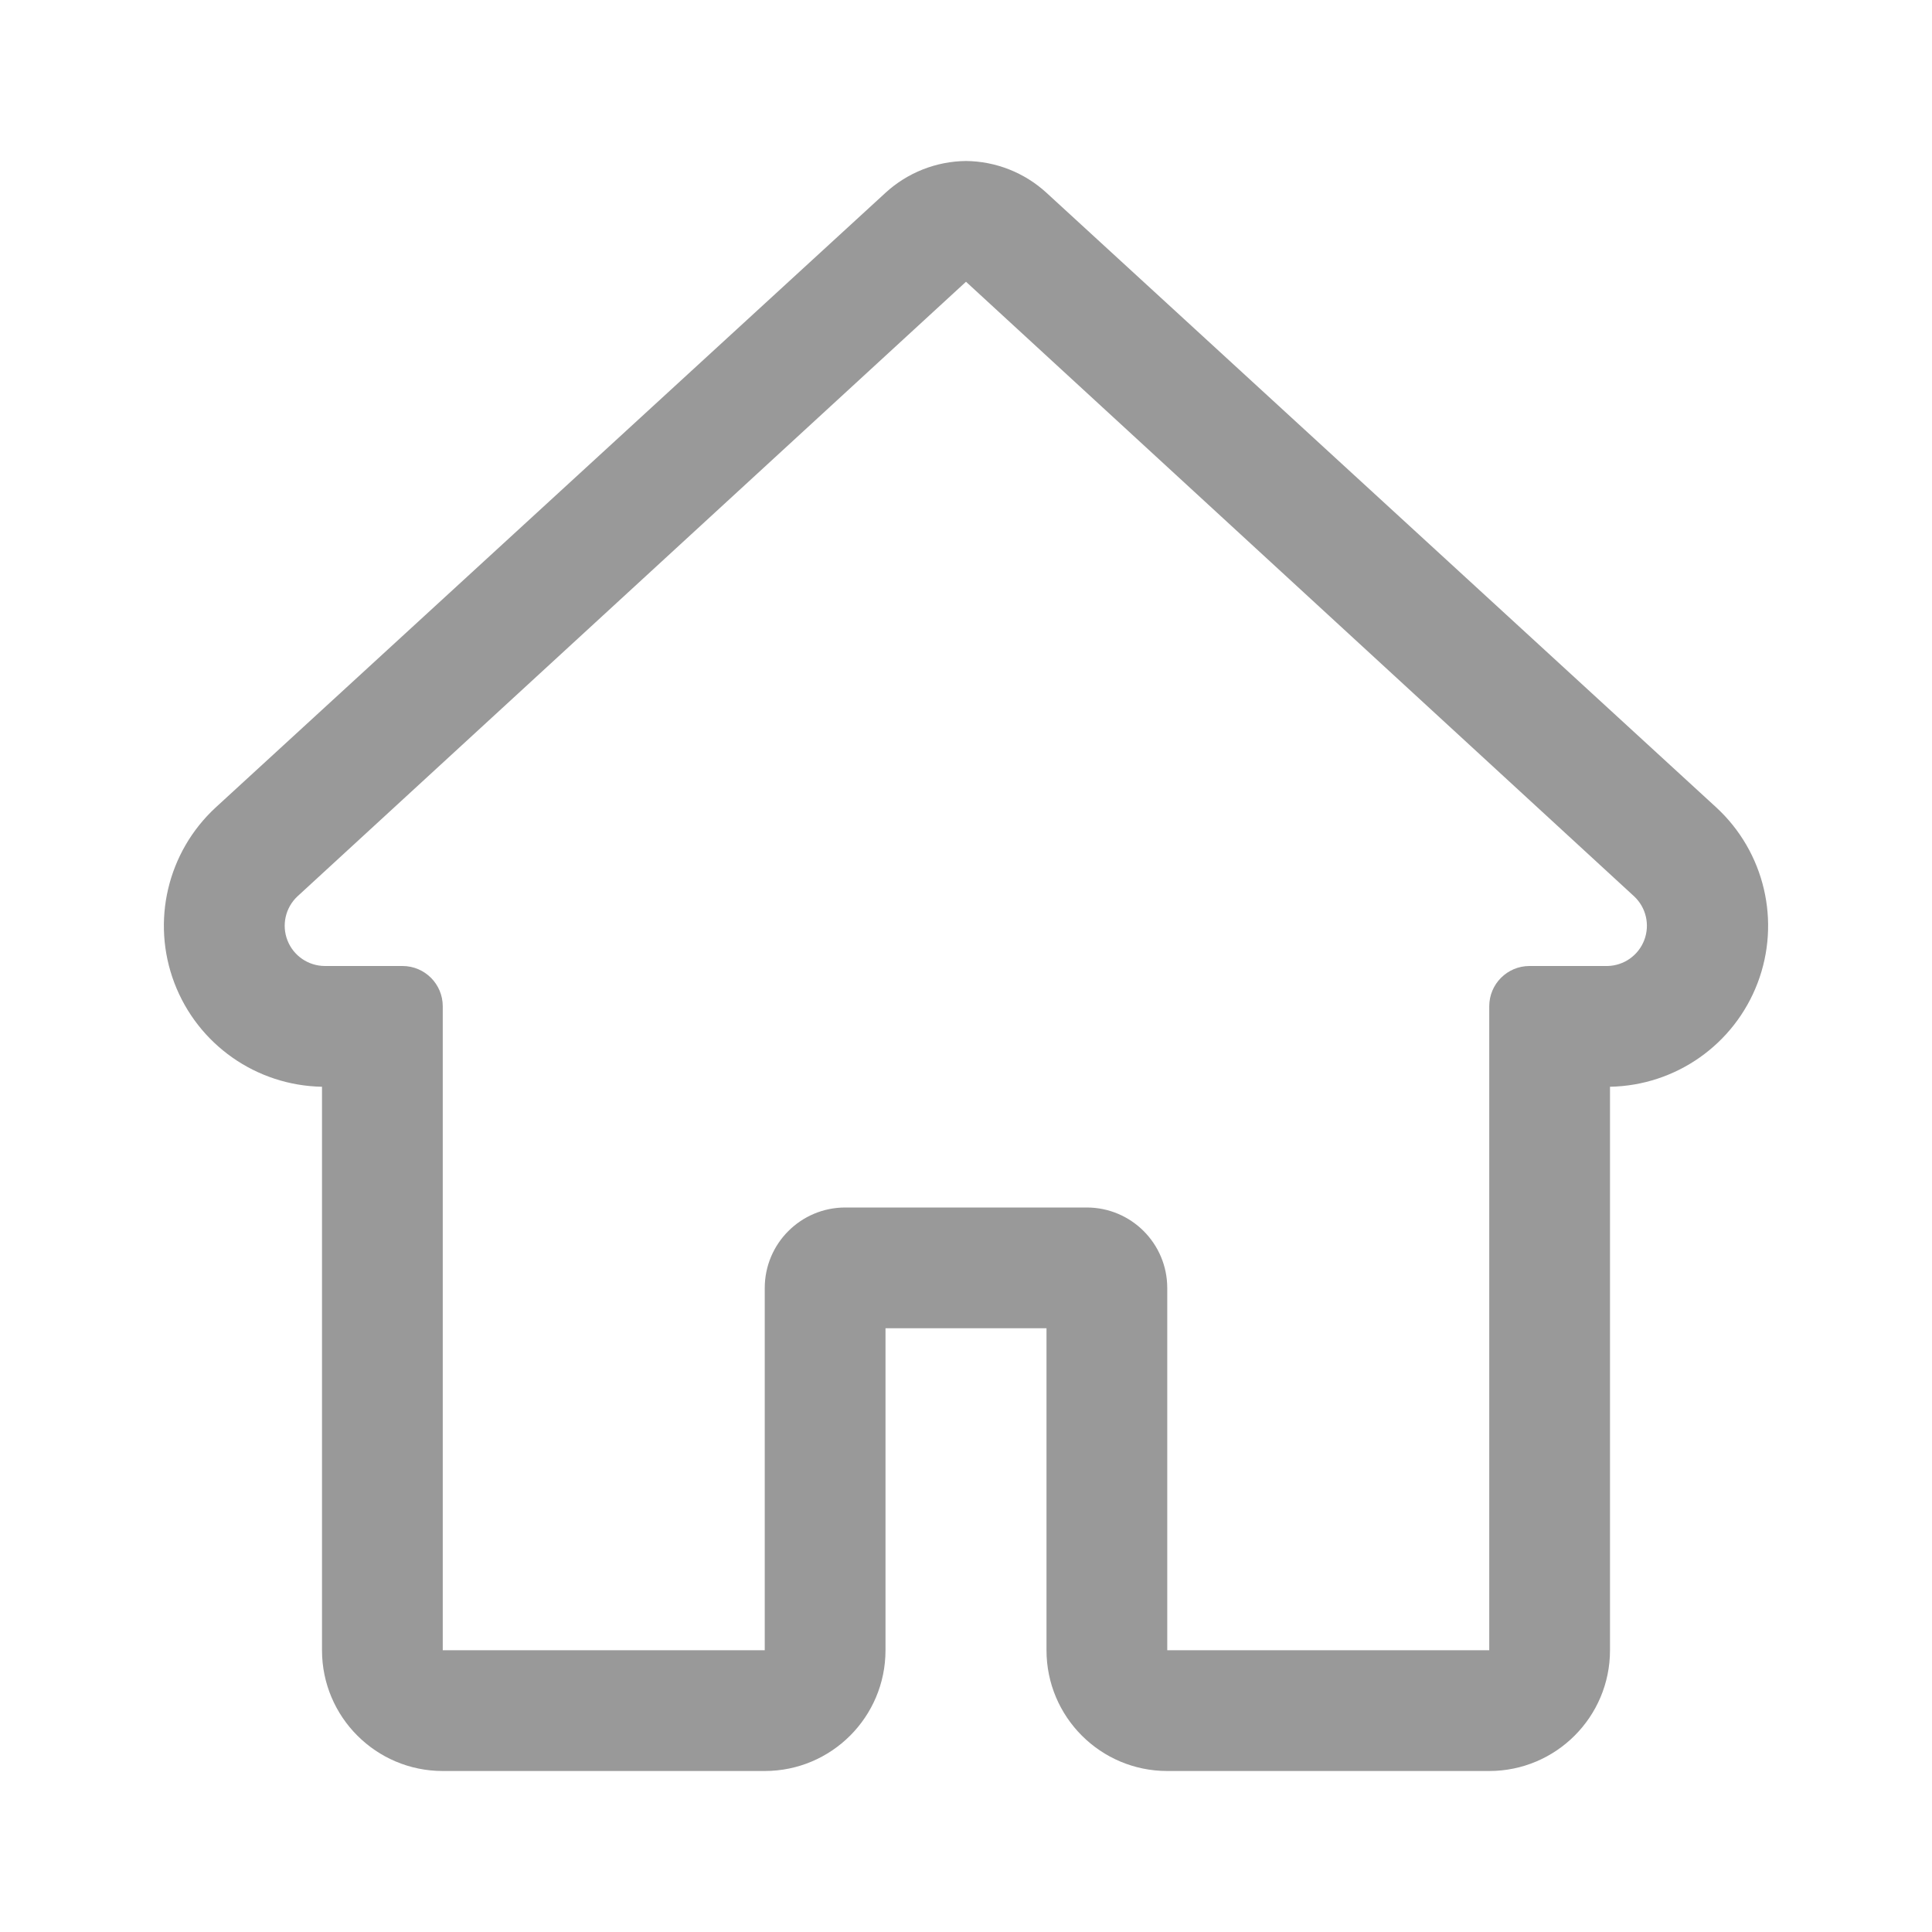
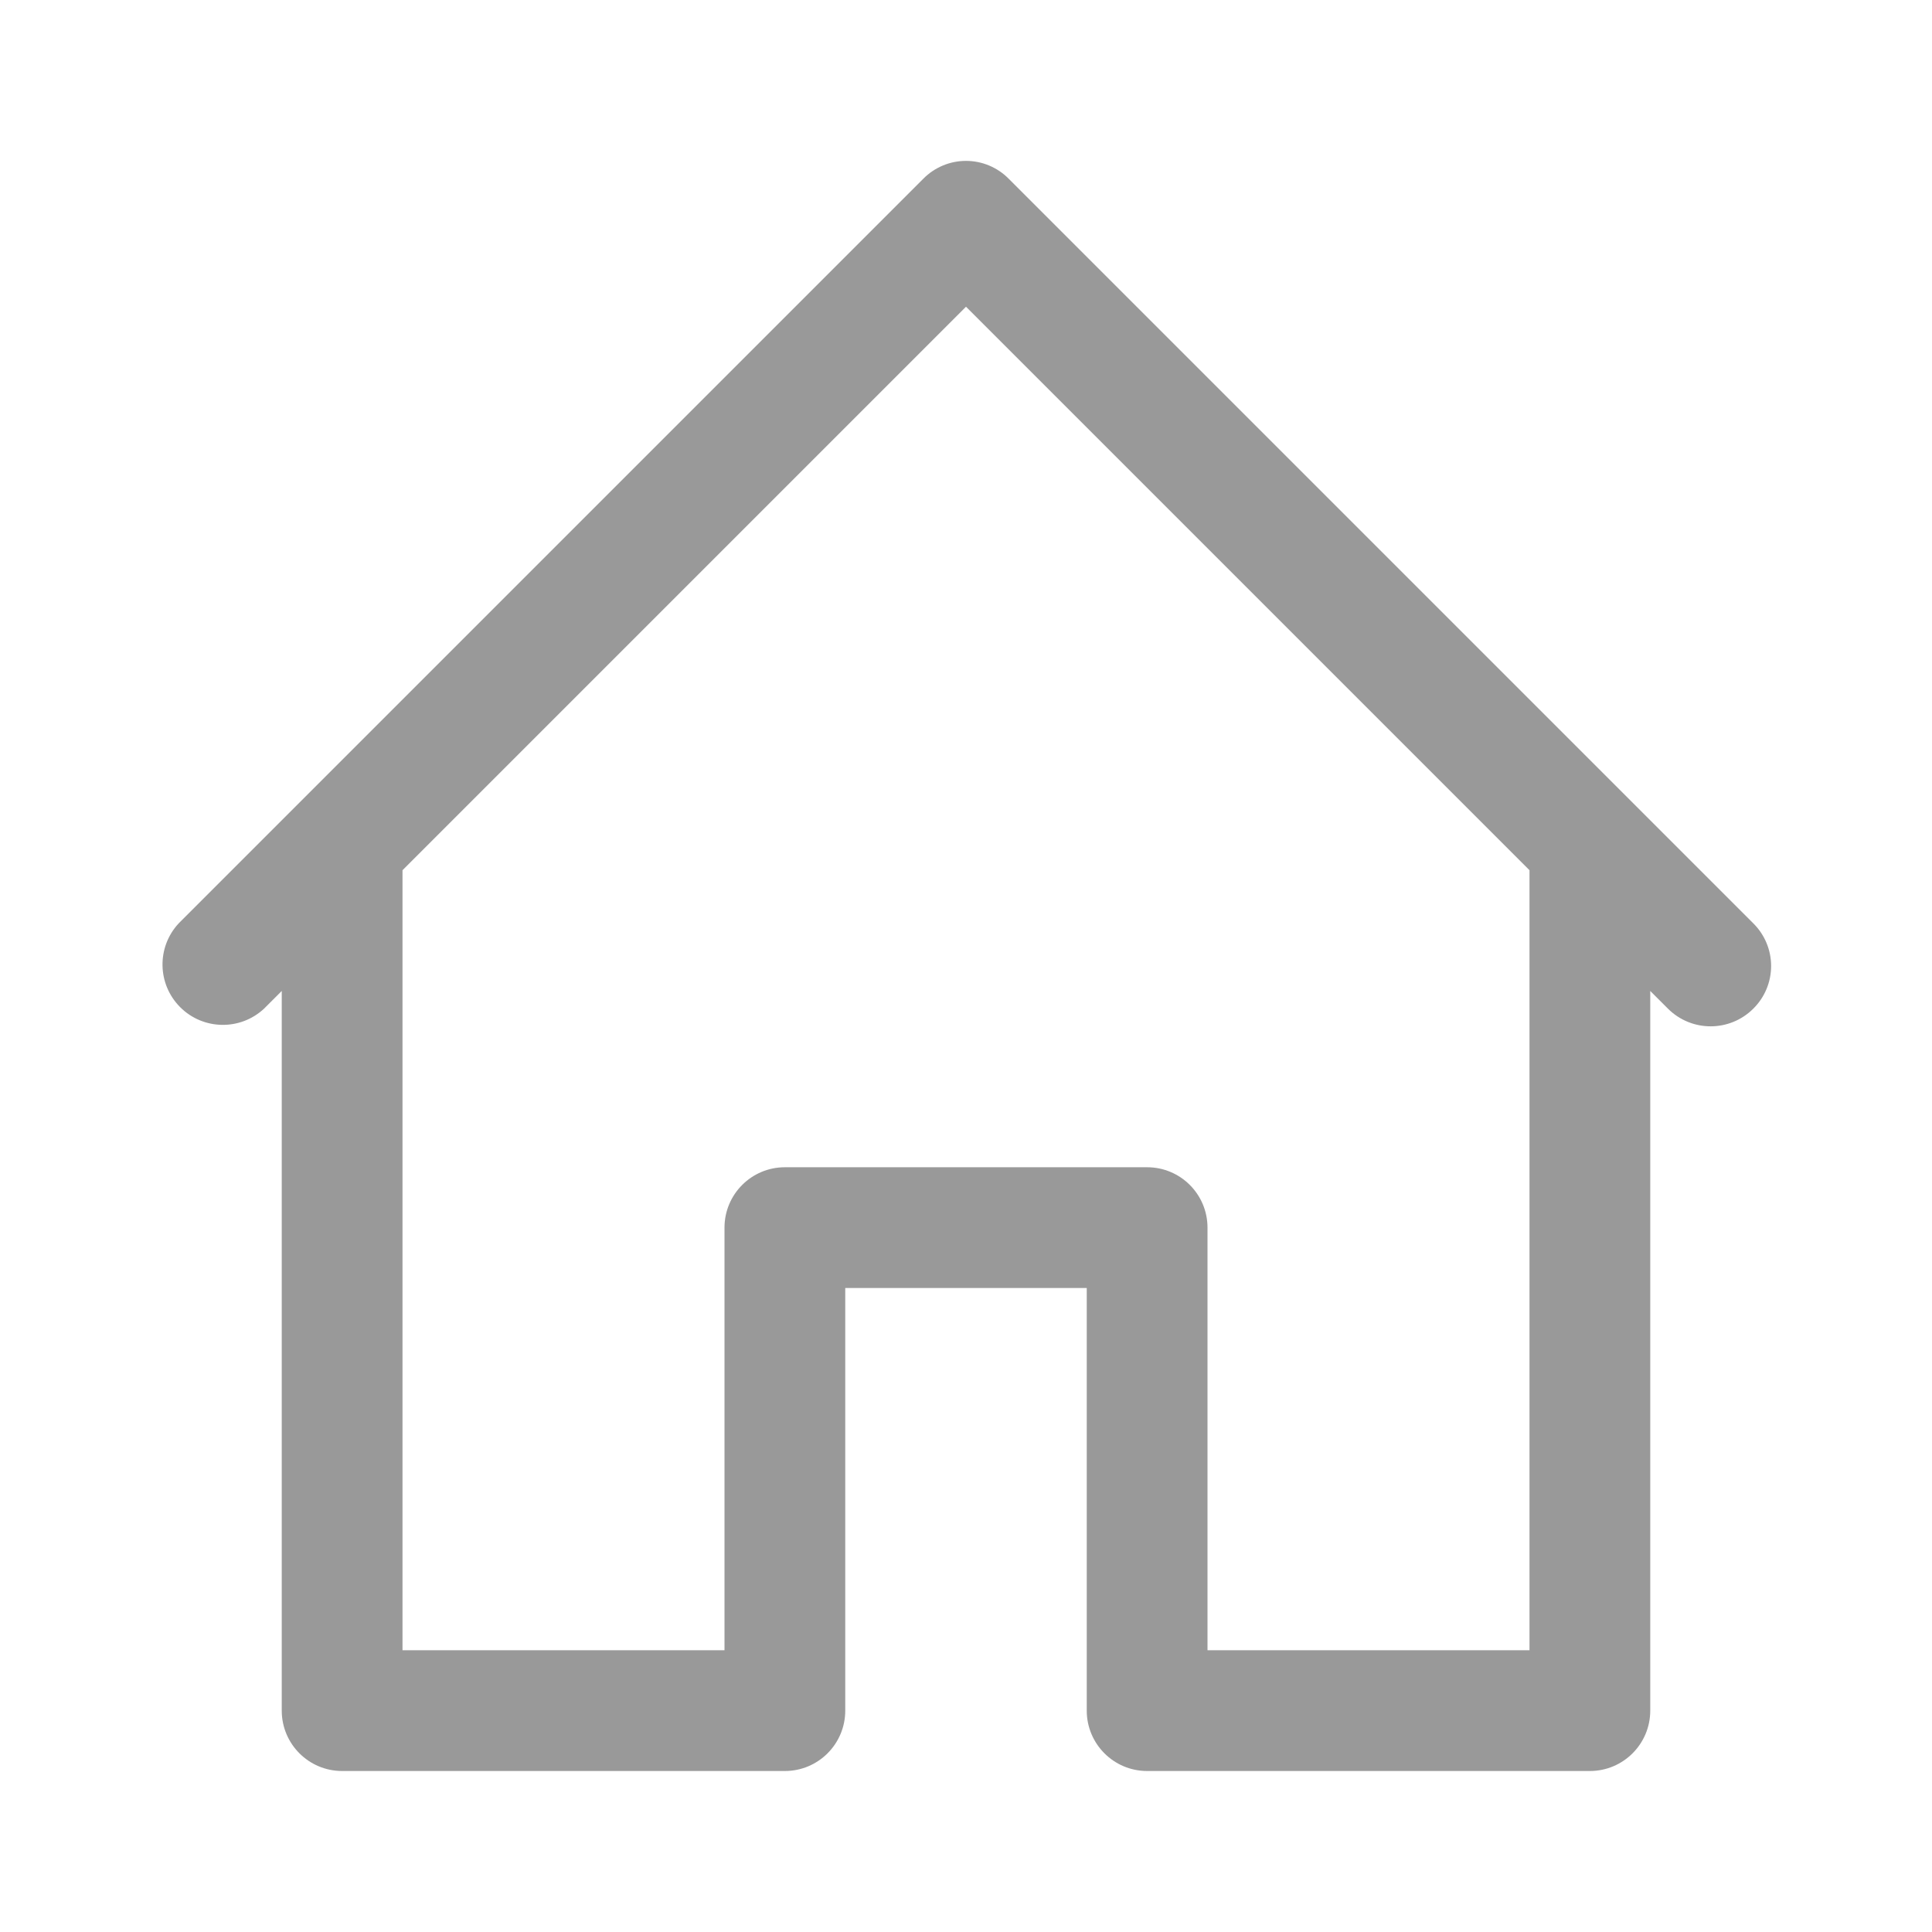
<svg xmlns="http://www.w3.org/2000/svg" viewBox="0 0 48 48">
  <defs>
    <style>.cls-1{fill:none;}.cls-2{fill:#999;}</style>
  </defs>
  <g id="Square">
    <rect class="cls-1" width="48" height="48" />
  </g>
  <g id="Icon">
-     <path class="cls-2" d="M24,7l16.6,15.27A1,1,0,0,1,39.94,24H38a1,1,0,0,0-1,1V41H29V32a2,2,0,0,0-2-2H21a2,2,0,0,0-2,2v9H11V25a1,1,0,0,0-1-1H8.07a1,1,0,0,1-.68-1.73L24,7m0-3a3,3,0,0,0-2,.79L5.36,20.06A4,4,0,0,0,8,27V41a3,3,0,0,0,3,3h8a3,3,0,0,0,3-3V33h4v8a3,3,0,0,0,3,3h8a3,3,0,0,0,3-3V27a4,4,0,0,0,2.64-6.94L26,4.79A3,3,0,0,0,24,4Z" />
+     <path class="cls-2" d="M43.56,22.94,25.06,4.44a1.49,1.49,0,0,0-2.12,0L4.44,22.94a1.5,1.5,0,0,0,2.12,2.12L7,24.62V42.5A1.5,1.5,0,0,0,8.5,44h11A1.5,1.5,0,0,0,21,42.5V32h6V42.5A1.5,1.5,0,0,0,28.5,44h11A1.5,1.5,0,0,0,41,42.5V24.62l.44.44a1.5,1.5,0,0,0,2.12,0A1.49,1.49,0,0,0,43.56,22.94ZM38,41H30V30.5A1.5,1.5,0,0,0,28.5,29h-9A1.5,1.5,0,0,0,18,30.5V41H10V21.62l14-14,14,14Z" />
  </g>
</svg>
